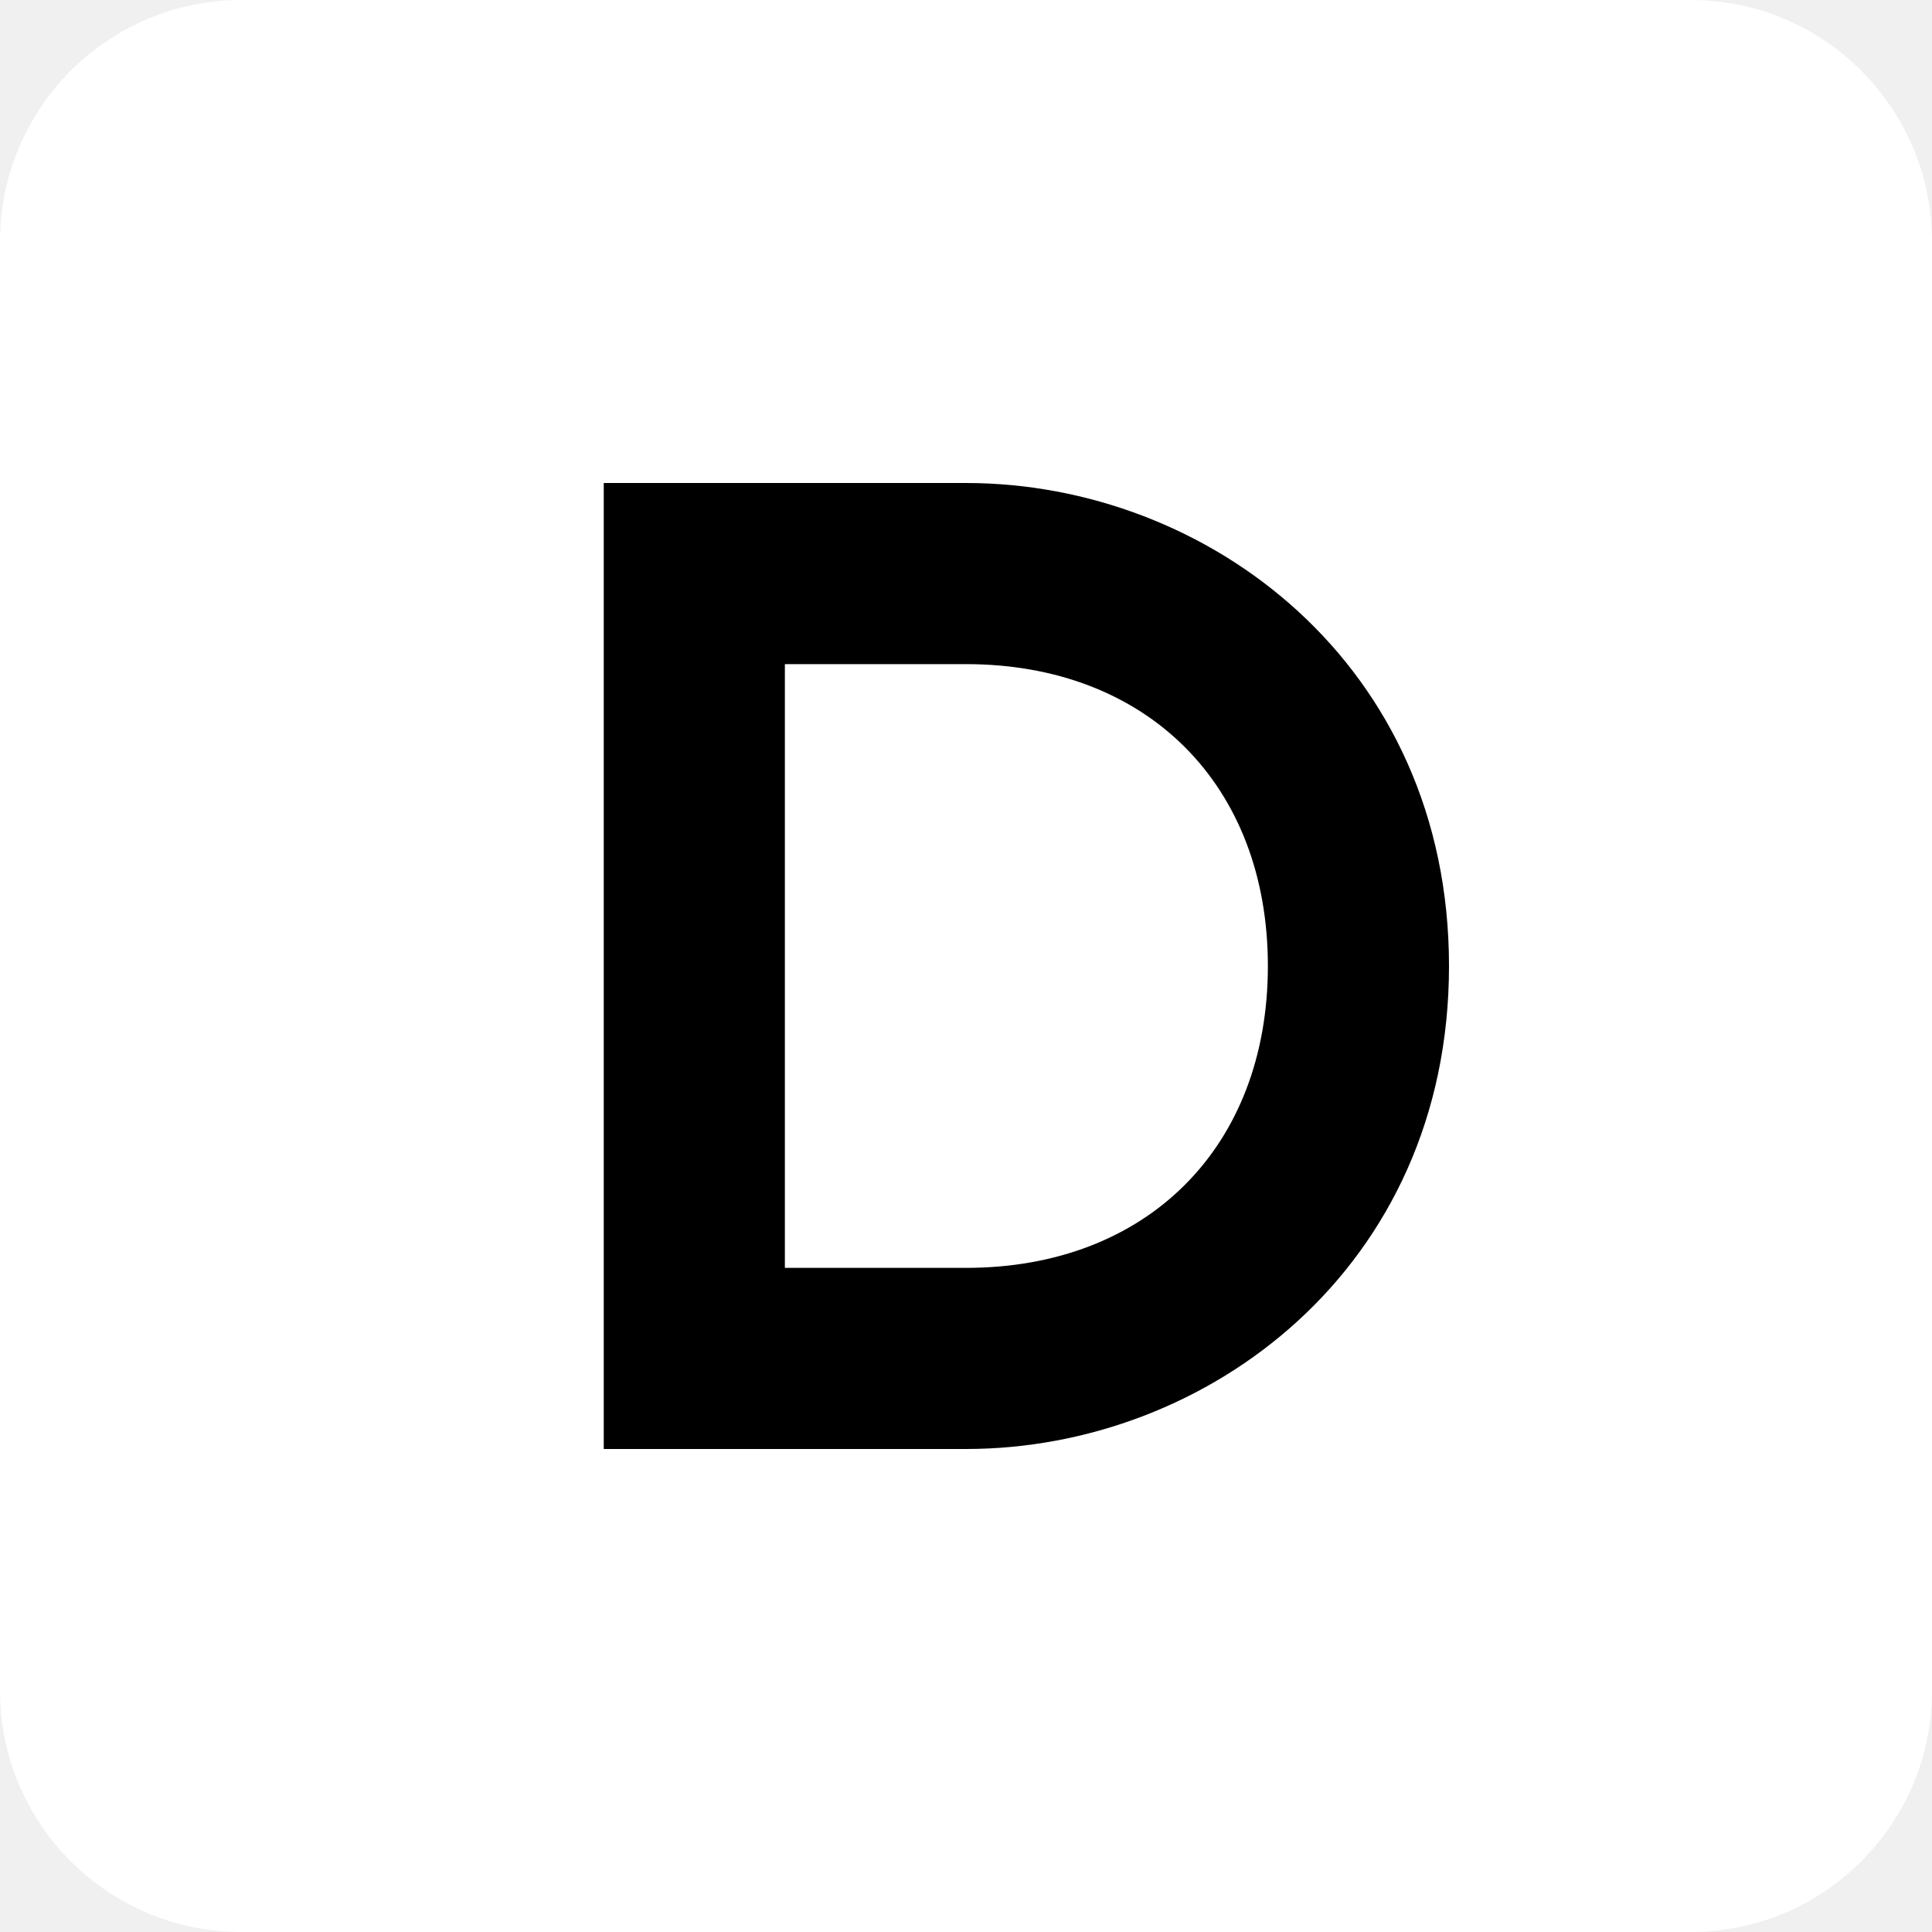
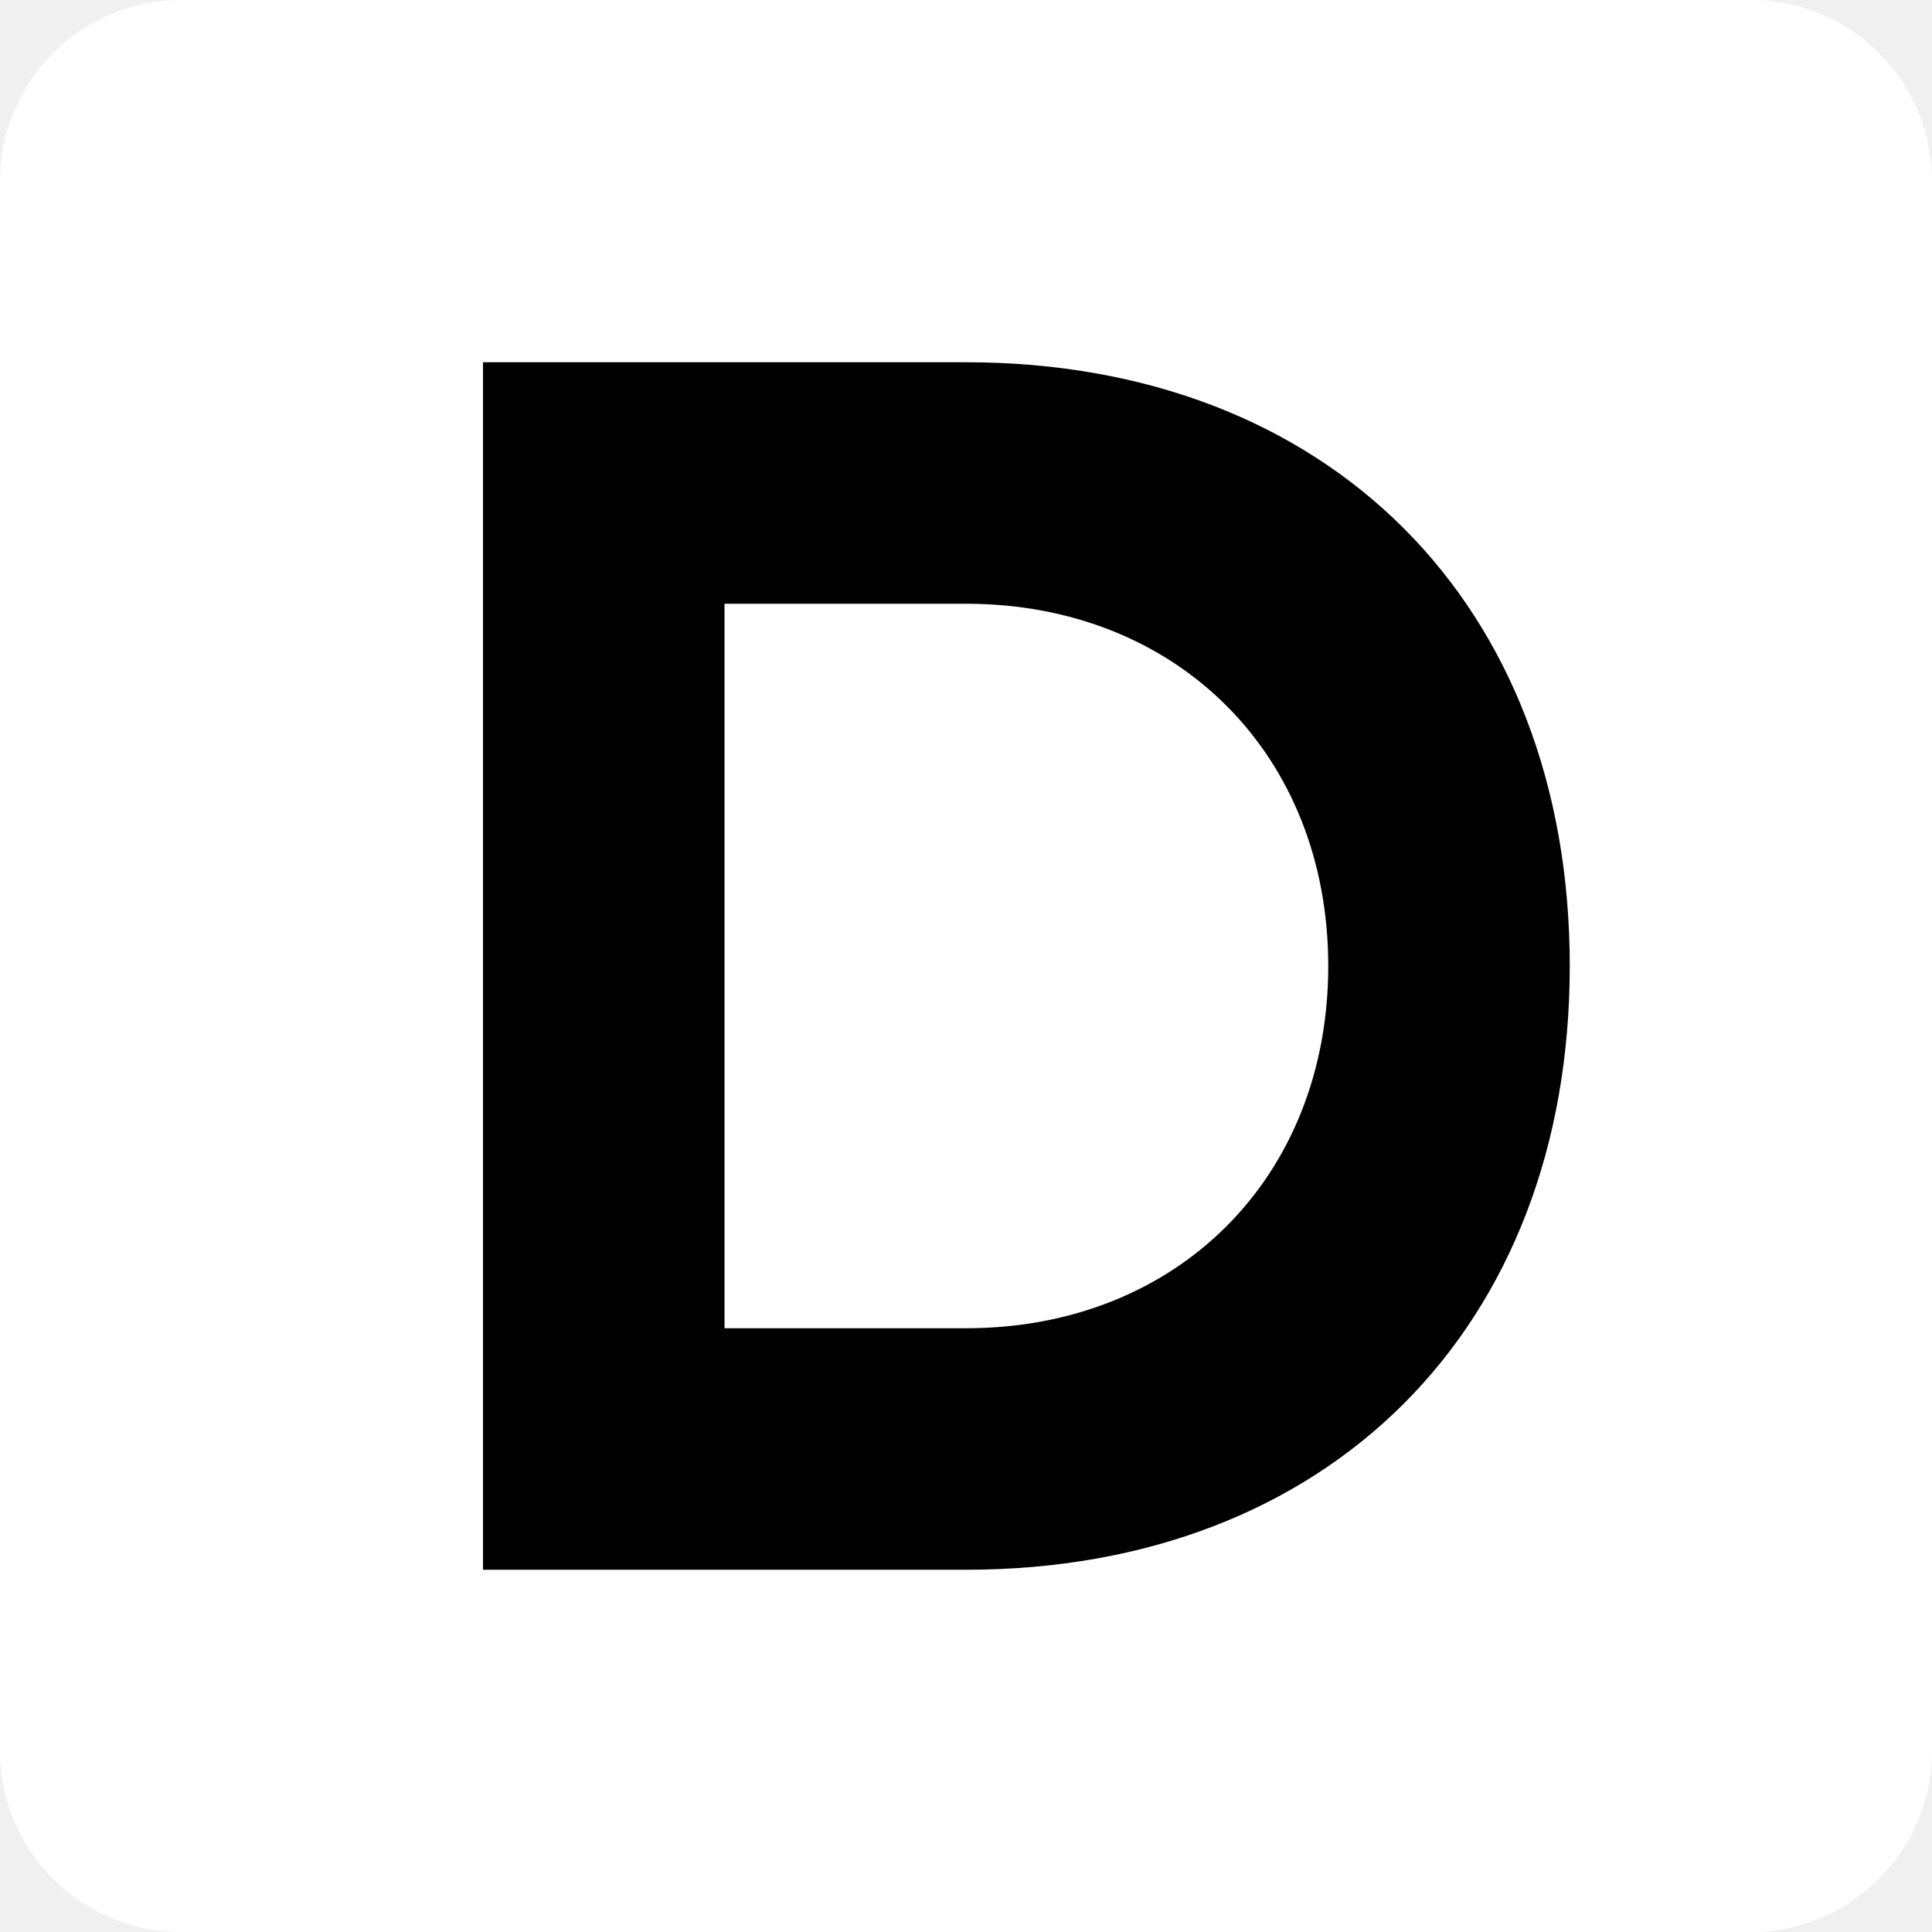
<svg xmlns="http://www.w3.org/2000/svg" width="32" height="32" viewBox="0 0 32 32">
-   <rect width="32" height="32" fill="white" rx="4" />
-   <path d="M10 8 h6 c4 0 8 3 8 8 s-4 8-8 8 h-6 z M13 11 v10 h3 c3 0 5-2 5-5 s-2-5-5-5 z" fill="black" />
+   <rect width="32" height="32" fill="white" rx="3" />
+   <path d="M8 6 L8 26 L16 26 C22 26 26 22 26 16 C26 10 22 6 16 6 L8 6 Z M12 10 L16 10 C19.5 10 22 12.5 22 16 C22 19.5 19.5 22 16 22 L12 22 L12 10 Z" fill="black" />
</svg>
